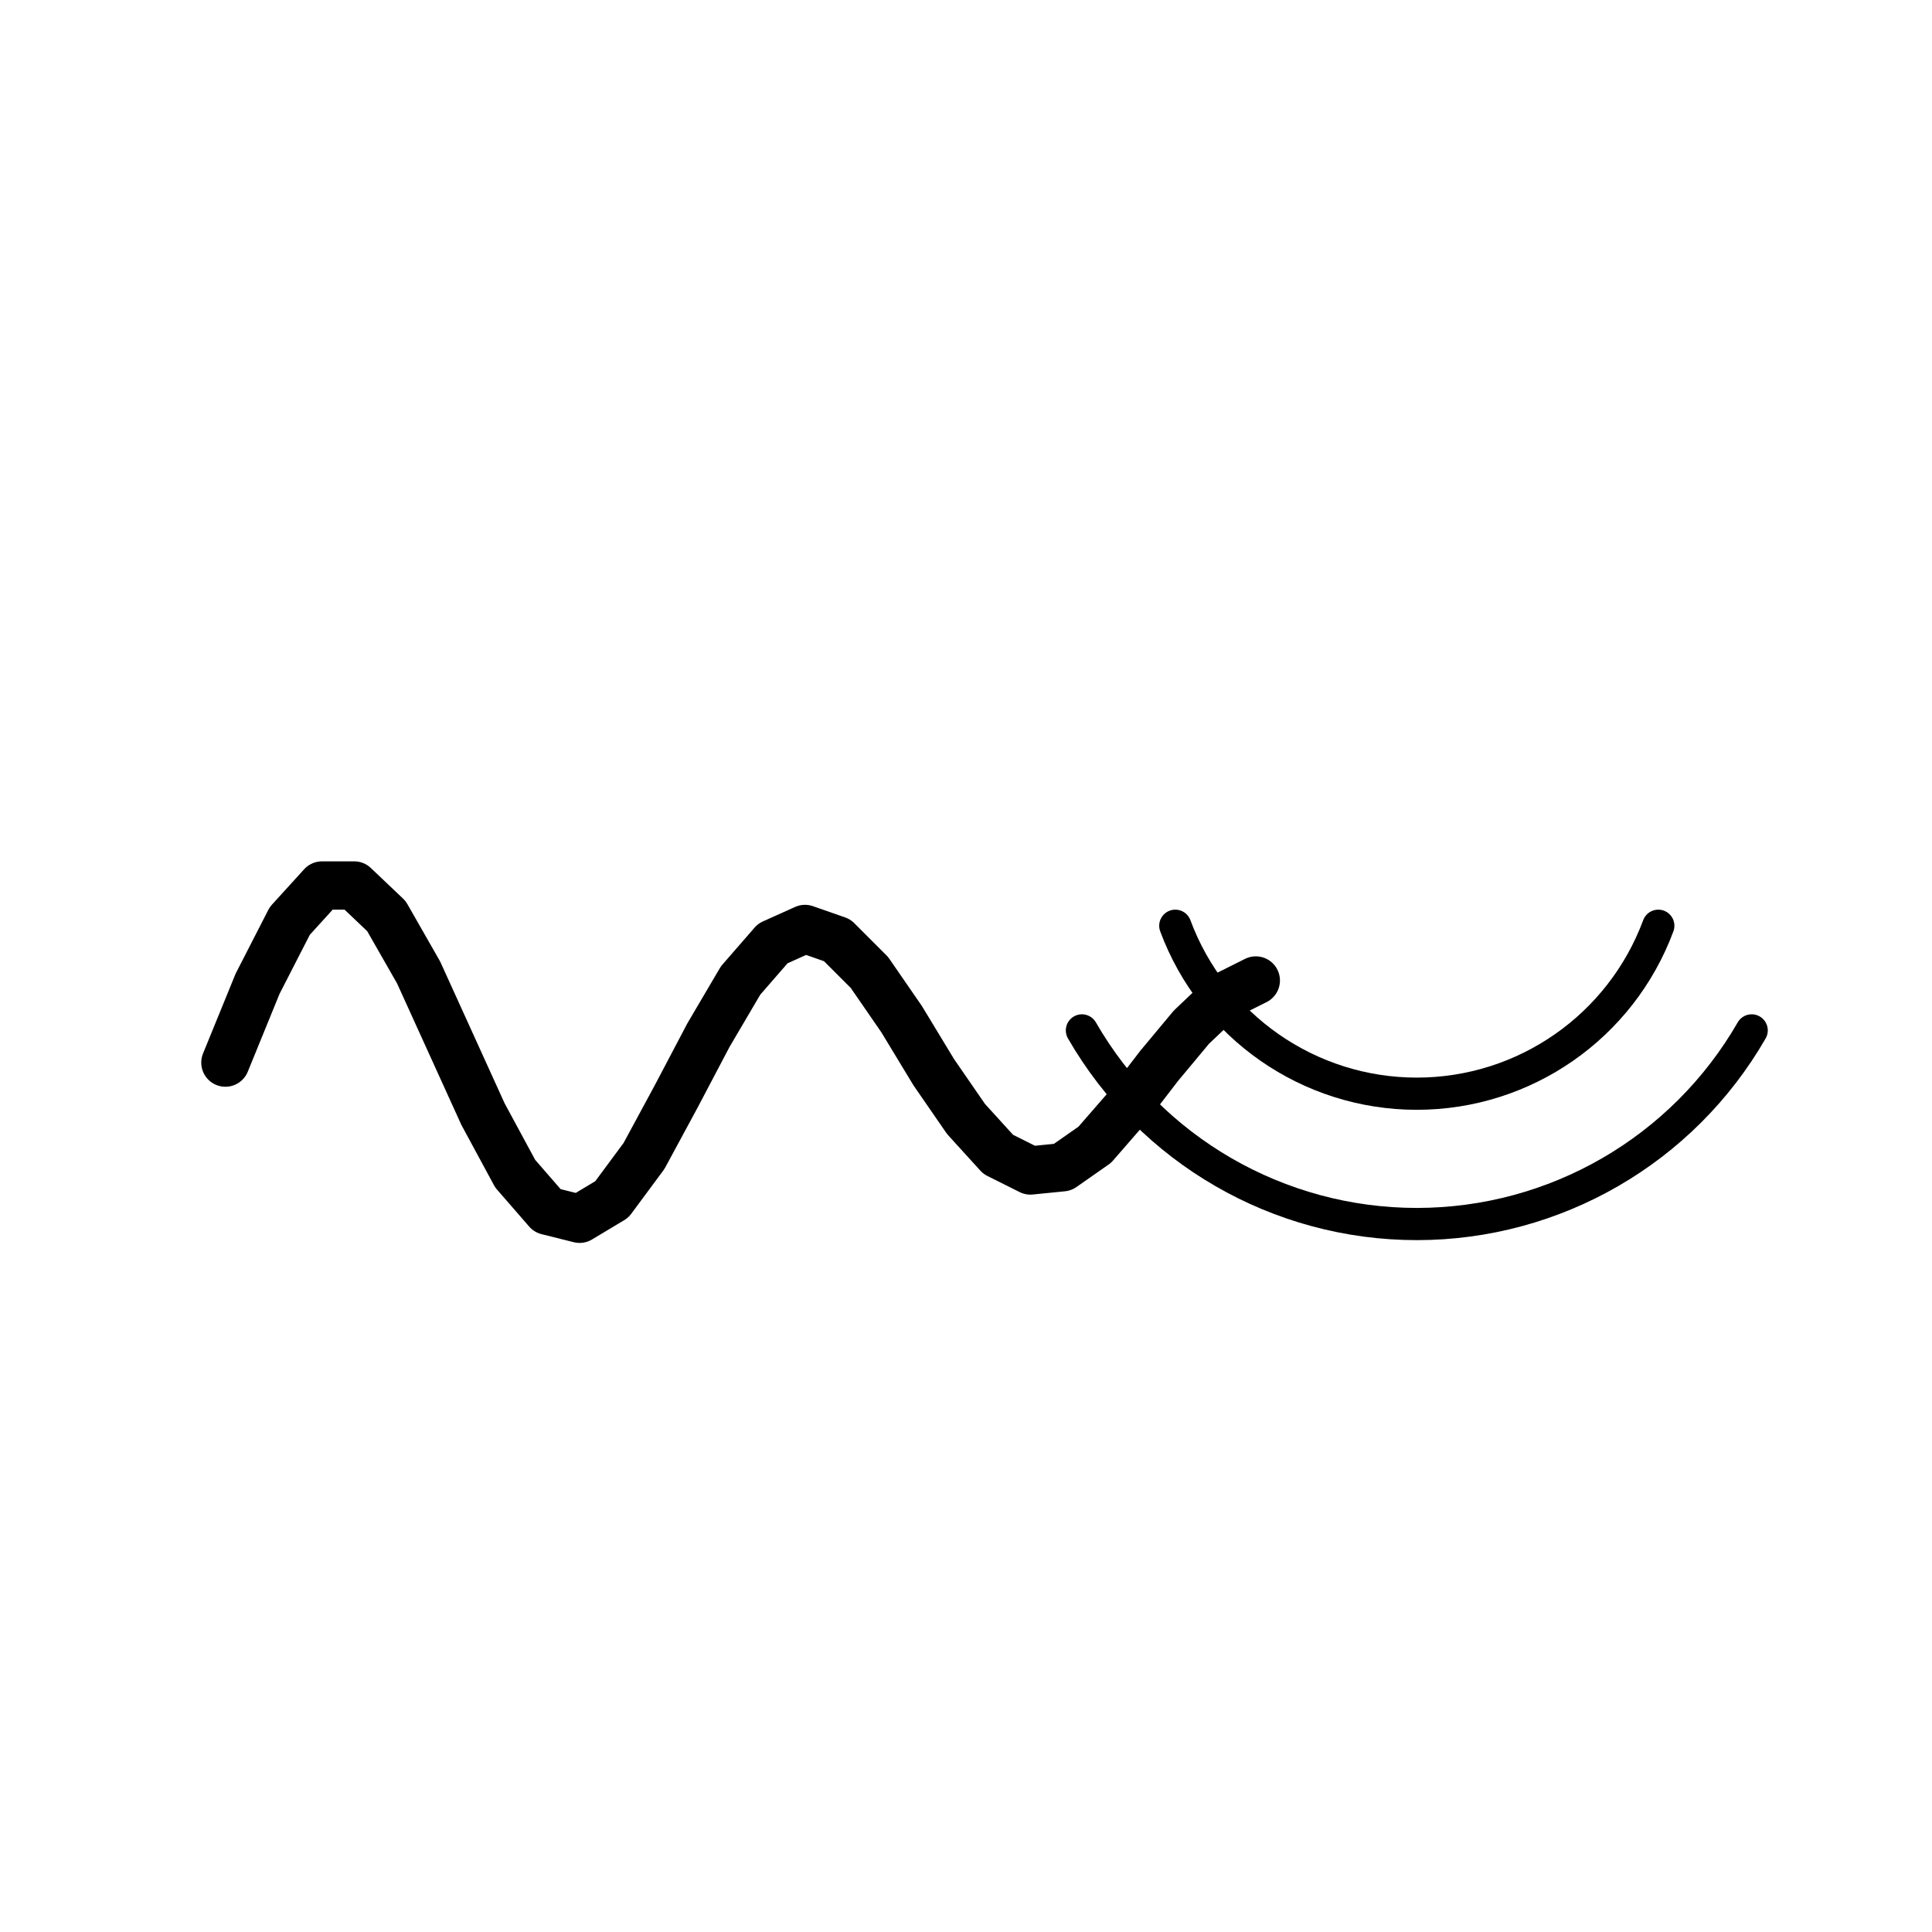
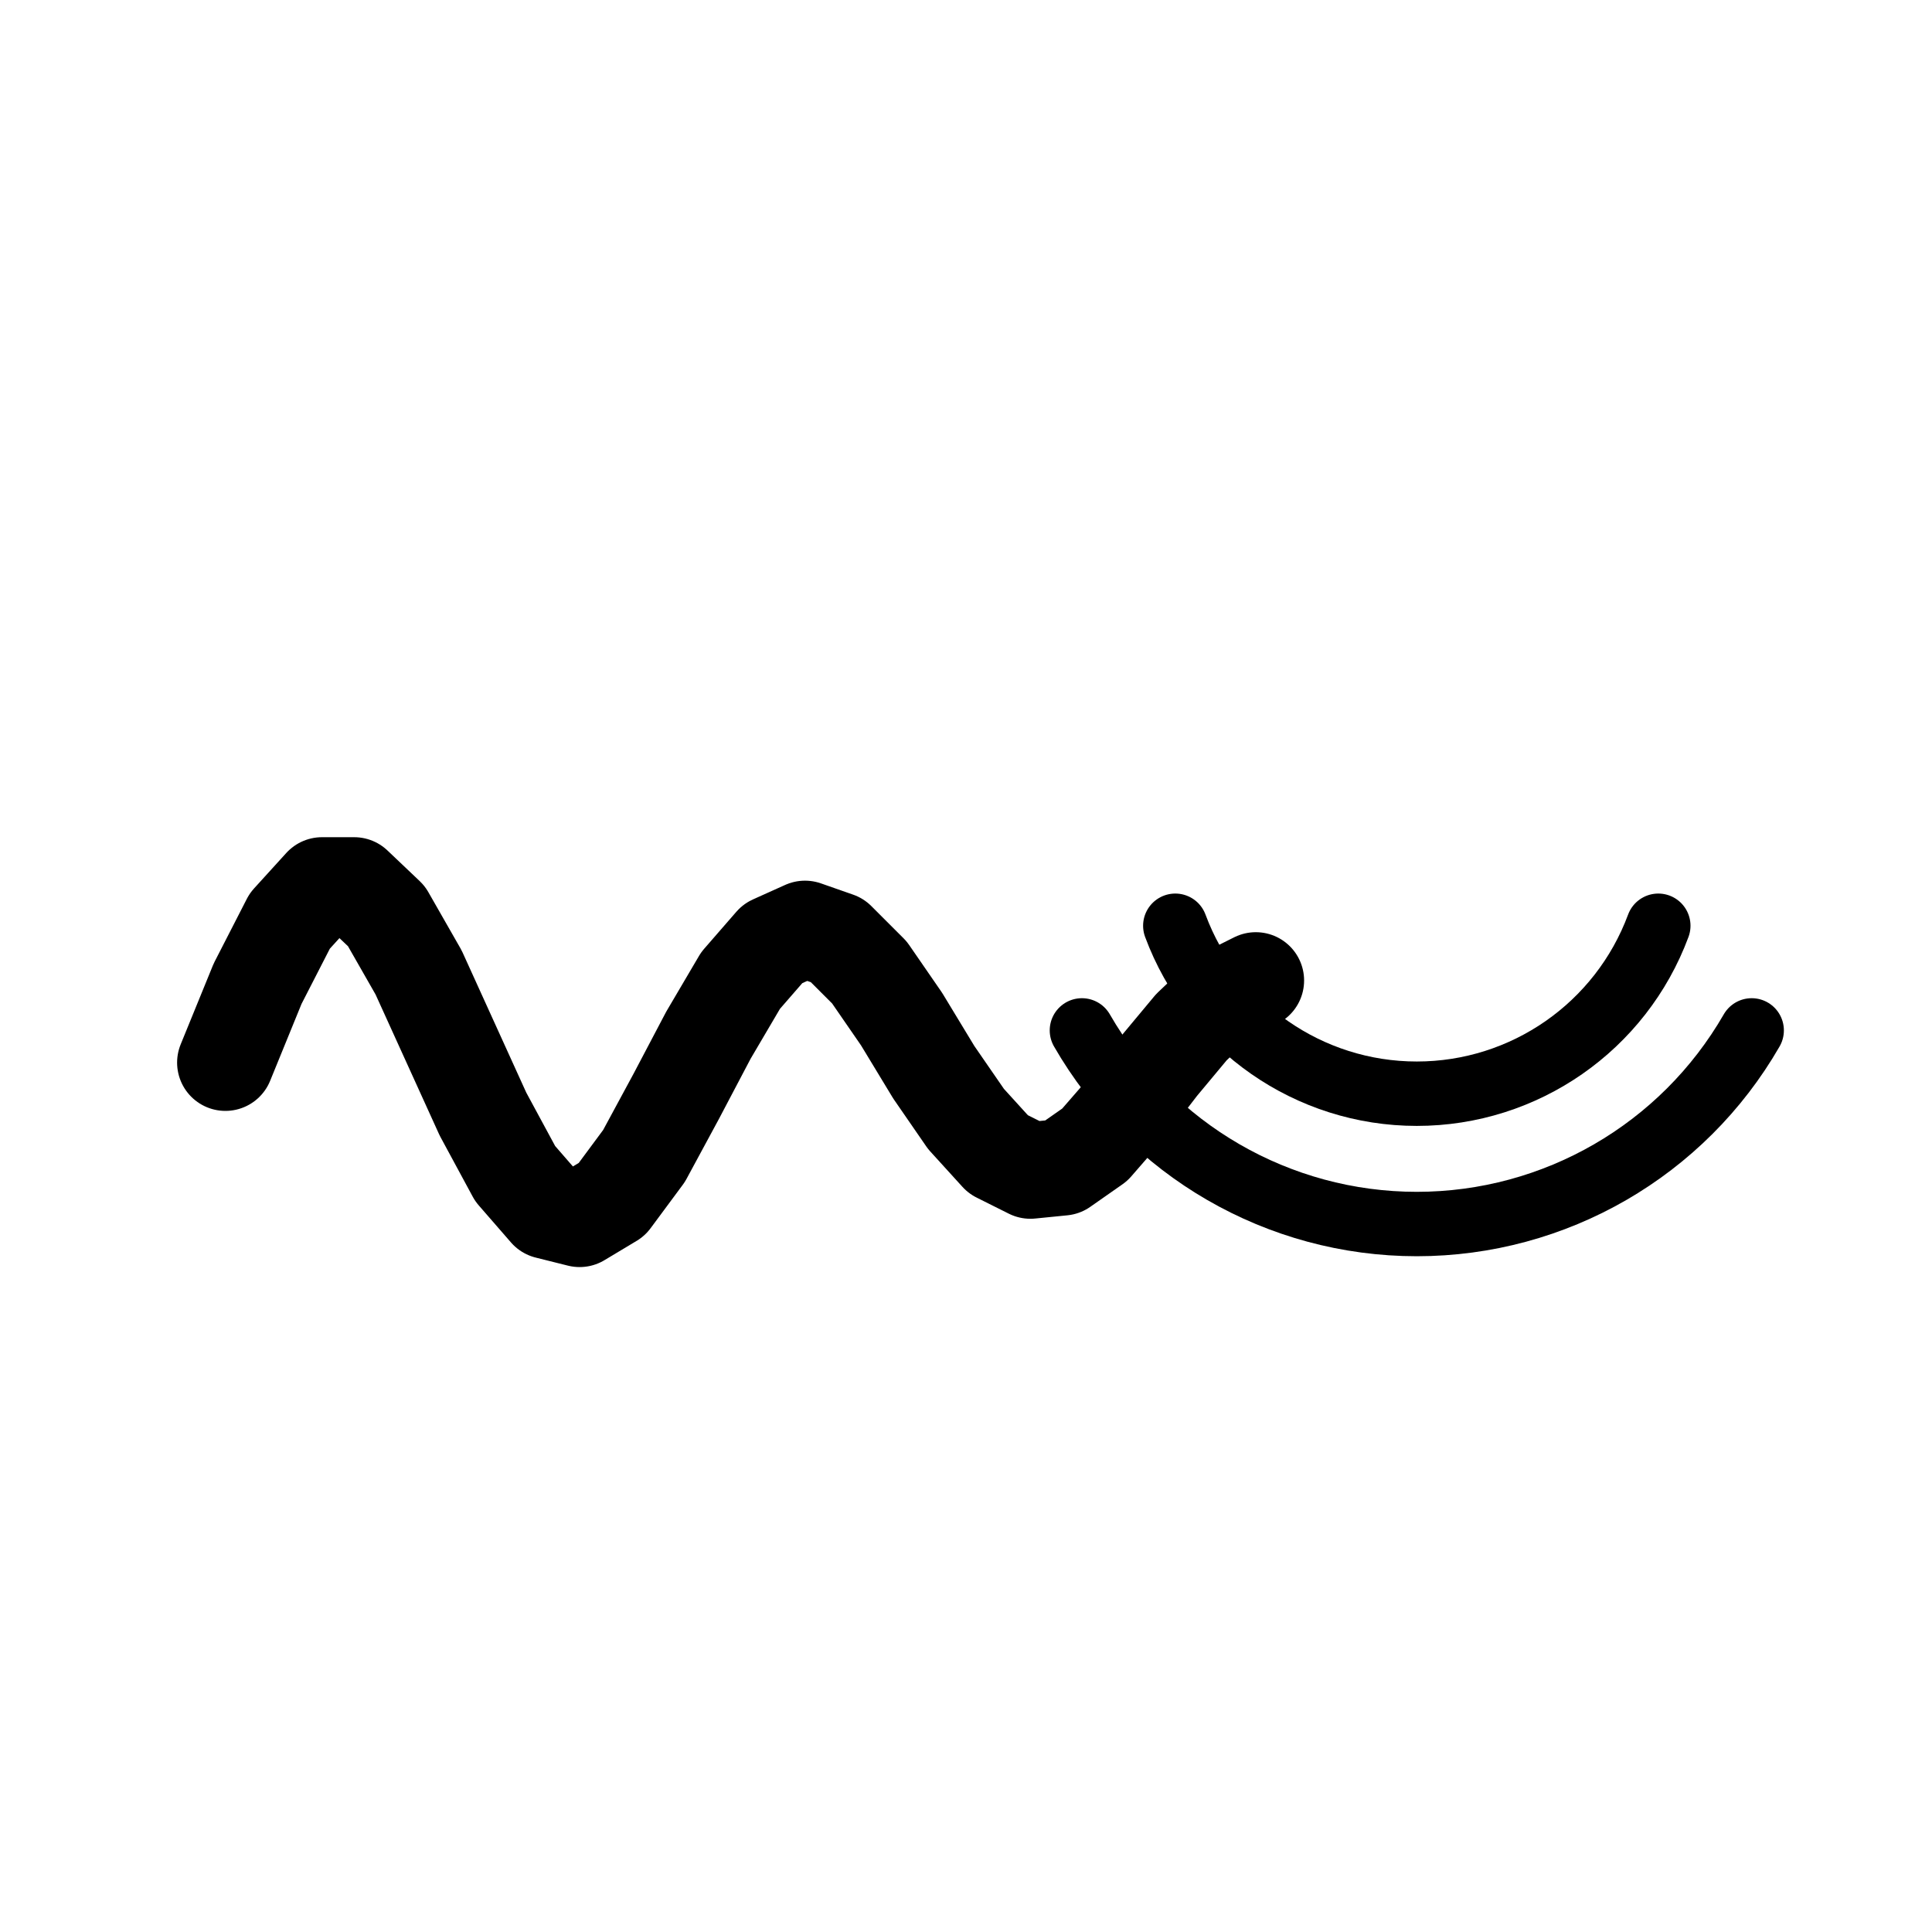
<svg xmlns="http://www.w3.org/2000/svg" viewBox="0 0 120 120" fill="none" stroke="currentColor" stroke-linecap="round" stroke-linejoin="round" aria-hidden="true">
-   <path d="M14.0,66.0 L16.0,61.1 L18.0,57.2 L20.0,55.0 L22.0,55.0 L24.0,56.9 L26.0,60.4 L28.0,64.8 L30.0,69.2 L32.0,72.9 L34.0,75.2 L36.0,75.7 L38.0,74.5 L40.0,71.8 L42.0,68.1 L44.0,64.3 L46.0,60.9 L48.0,58.6 L50.0,57.7 L52.0,58.4 L54.0,60.4 L56.0,63.3 L58.0,66.6 L60.0,69.5 L62.0,71.7 L64.0,72.7 L66.0,72.5 L68.0,71.1 L70.0,68.8 L72.0,66.2 L74.0,63.8 L76.0,61.9 L78.0,60.9" stroke-width="3" />
-   <path d="M73.0,57.5 A16.0,16.0 0 0 0 103.0,57.5" stroke-width="2" />
-   <path d="M67.2,64.0 A24.0,24.0 0 0 0 108.8,64.0" stroke-width="2" />
+   <path d="M14.0,66.0 L16.0,61.1 L18.0,57.2 L20.0,55.0 L22.0,55.0 L24.0,56.9 L26.0,60.4 L28.0,64.8 L30.0,69.2 L32.0,72.9 L34.0,75.2 L36.0,75.7 L38.0,74.5 L40.0,71.8 L42.0,68.1 L44.0,64.3 L46.0,60.9 L48.0,58.6 L50.0,57.7 L52.0,58.4 L54.0,60.4 L56.0,63.3 L58.0,66.6 L60.0,69.5 L62.0,71.7 L64.0,72.7 L66.0,72.5 L68.0,71.1 L70.0,68.8 L72.0,66.2 L74.0,63.8 L76.0,61.9 L78.0,60.9" stroke-width="6" />
+   <path d="M73.0,57.5 A16.0,16.0 0 0 0 103.0,57.5" stroke-width="4" />
+   <path d="M67.2,64.0 A24.0,24.0 0 0 0 108.8,64.0" stroke-width="4" />
</svg>
